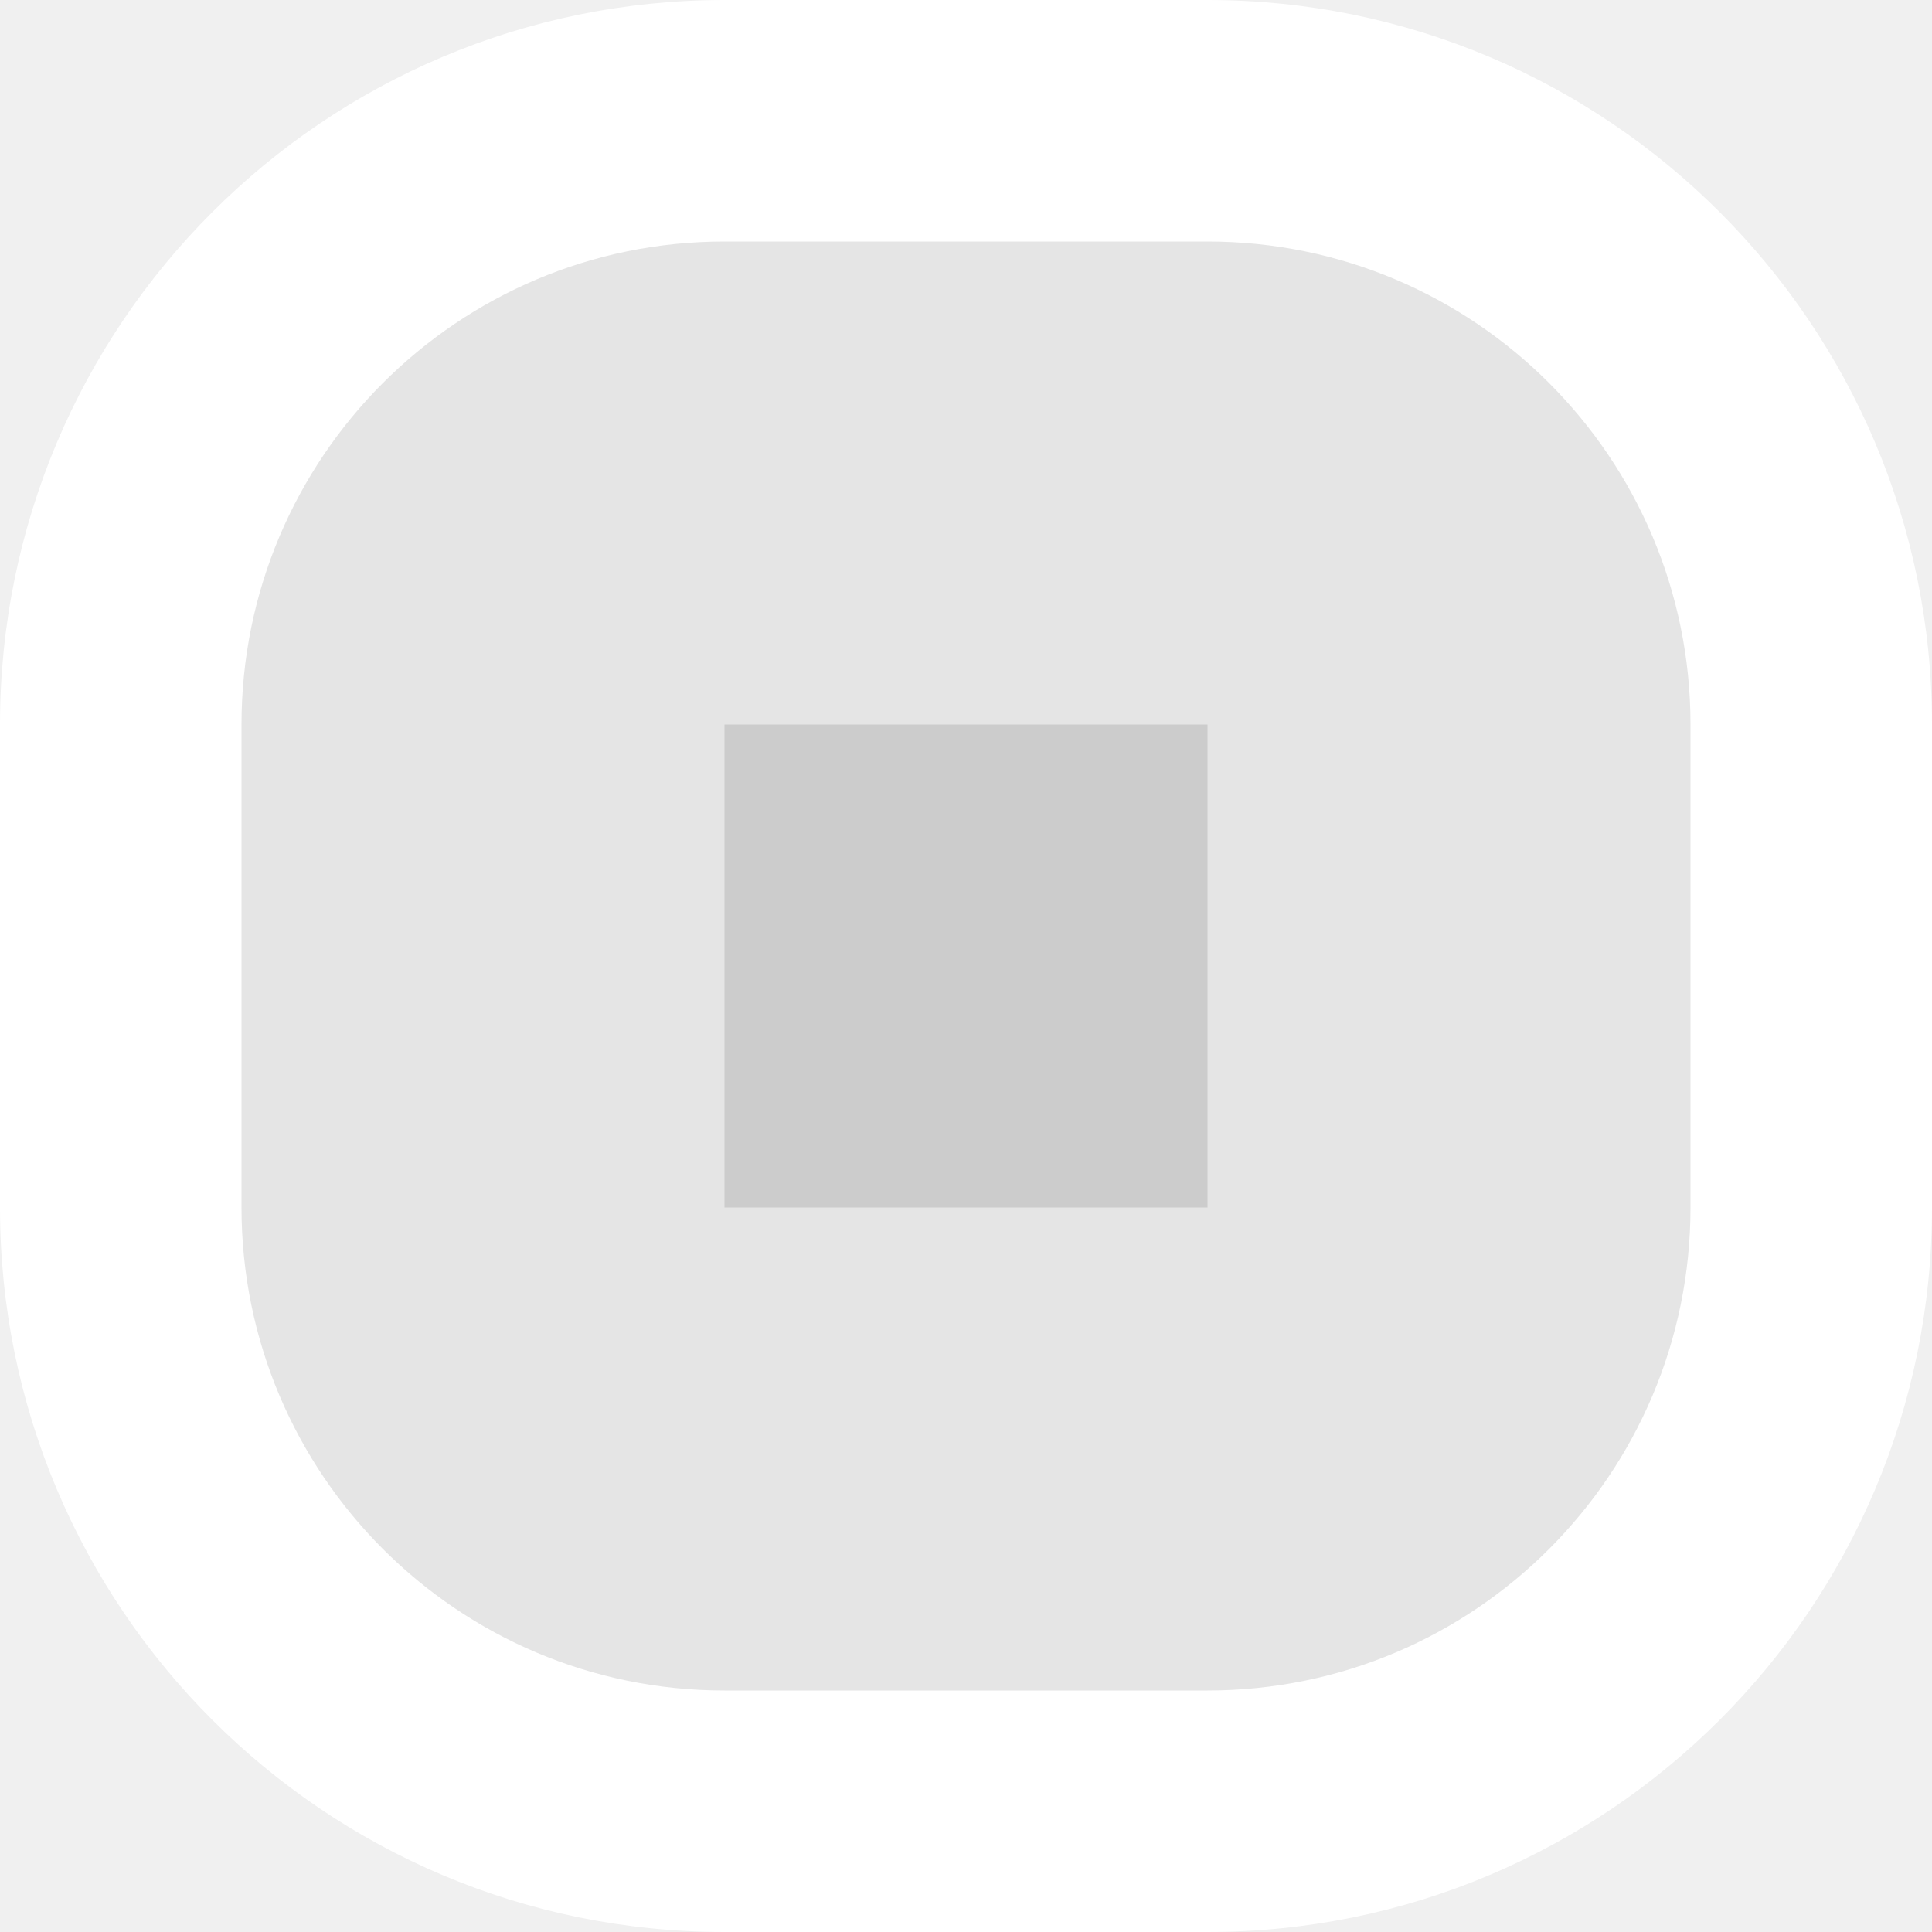
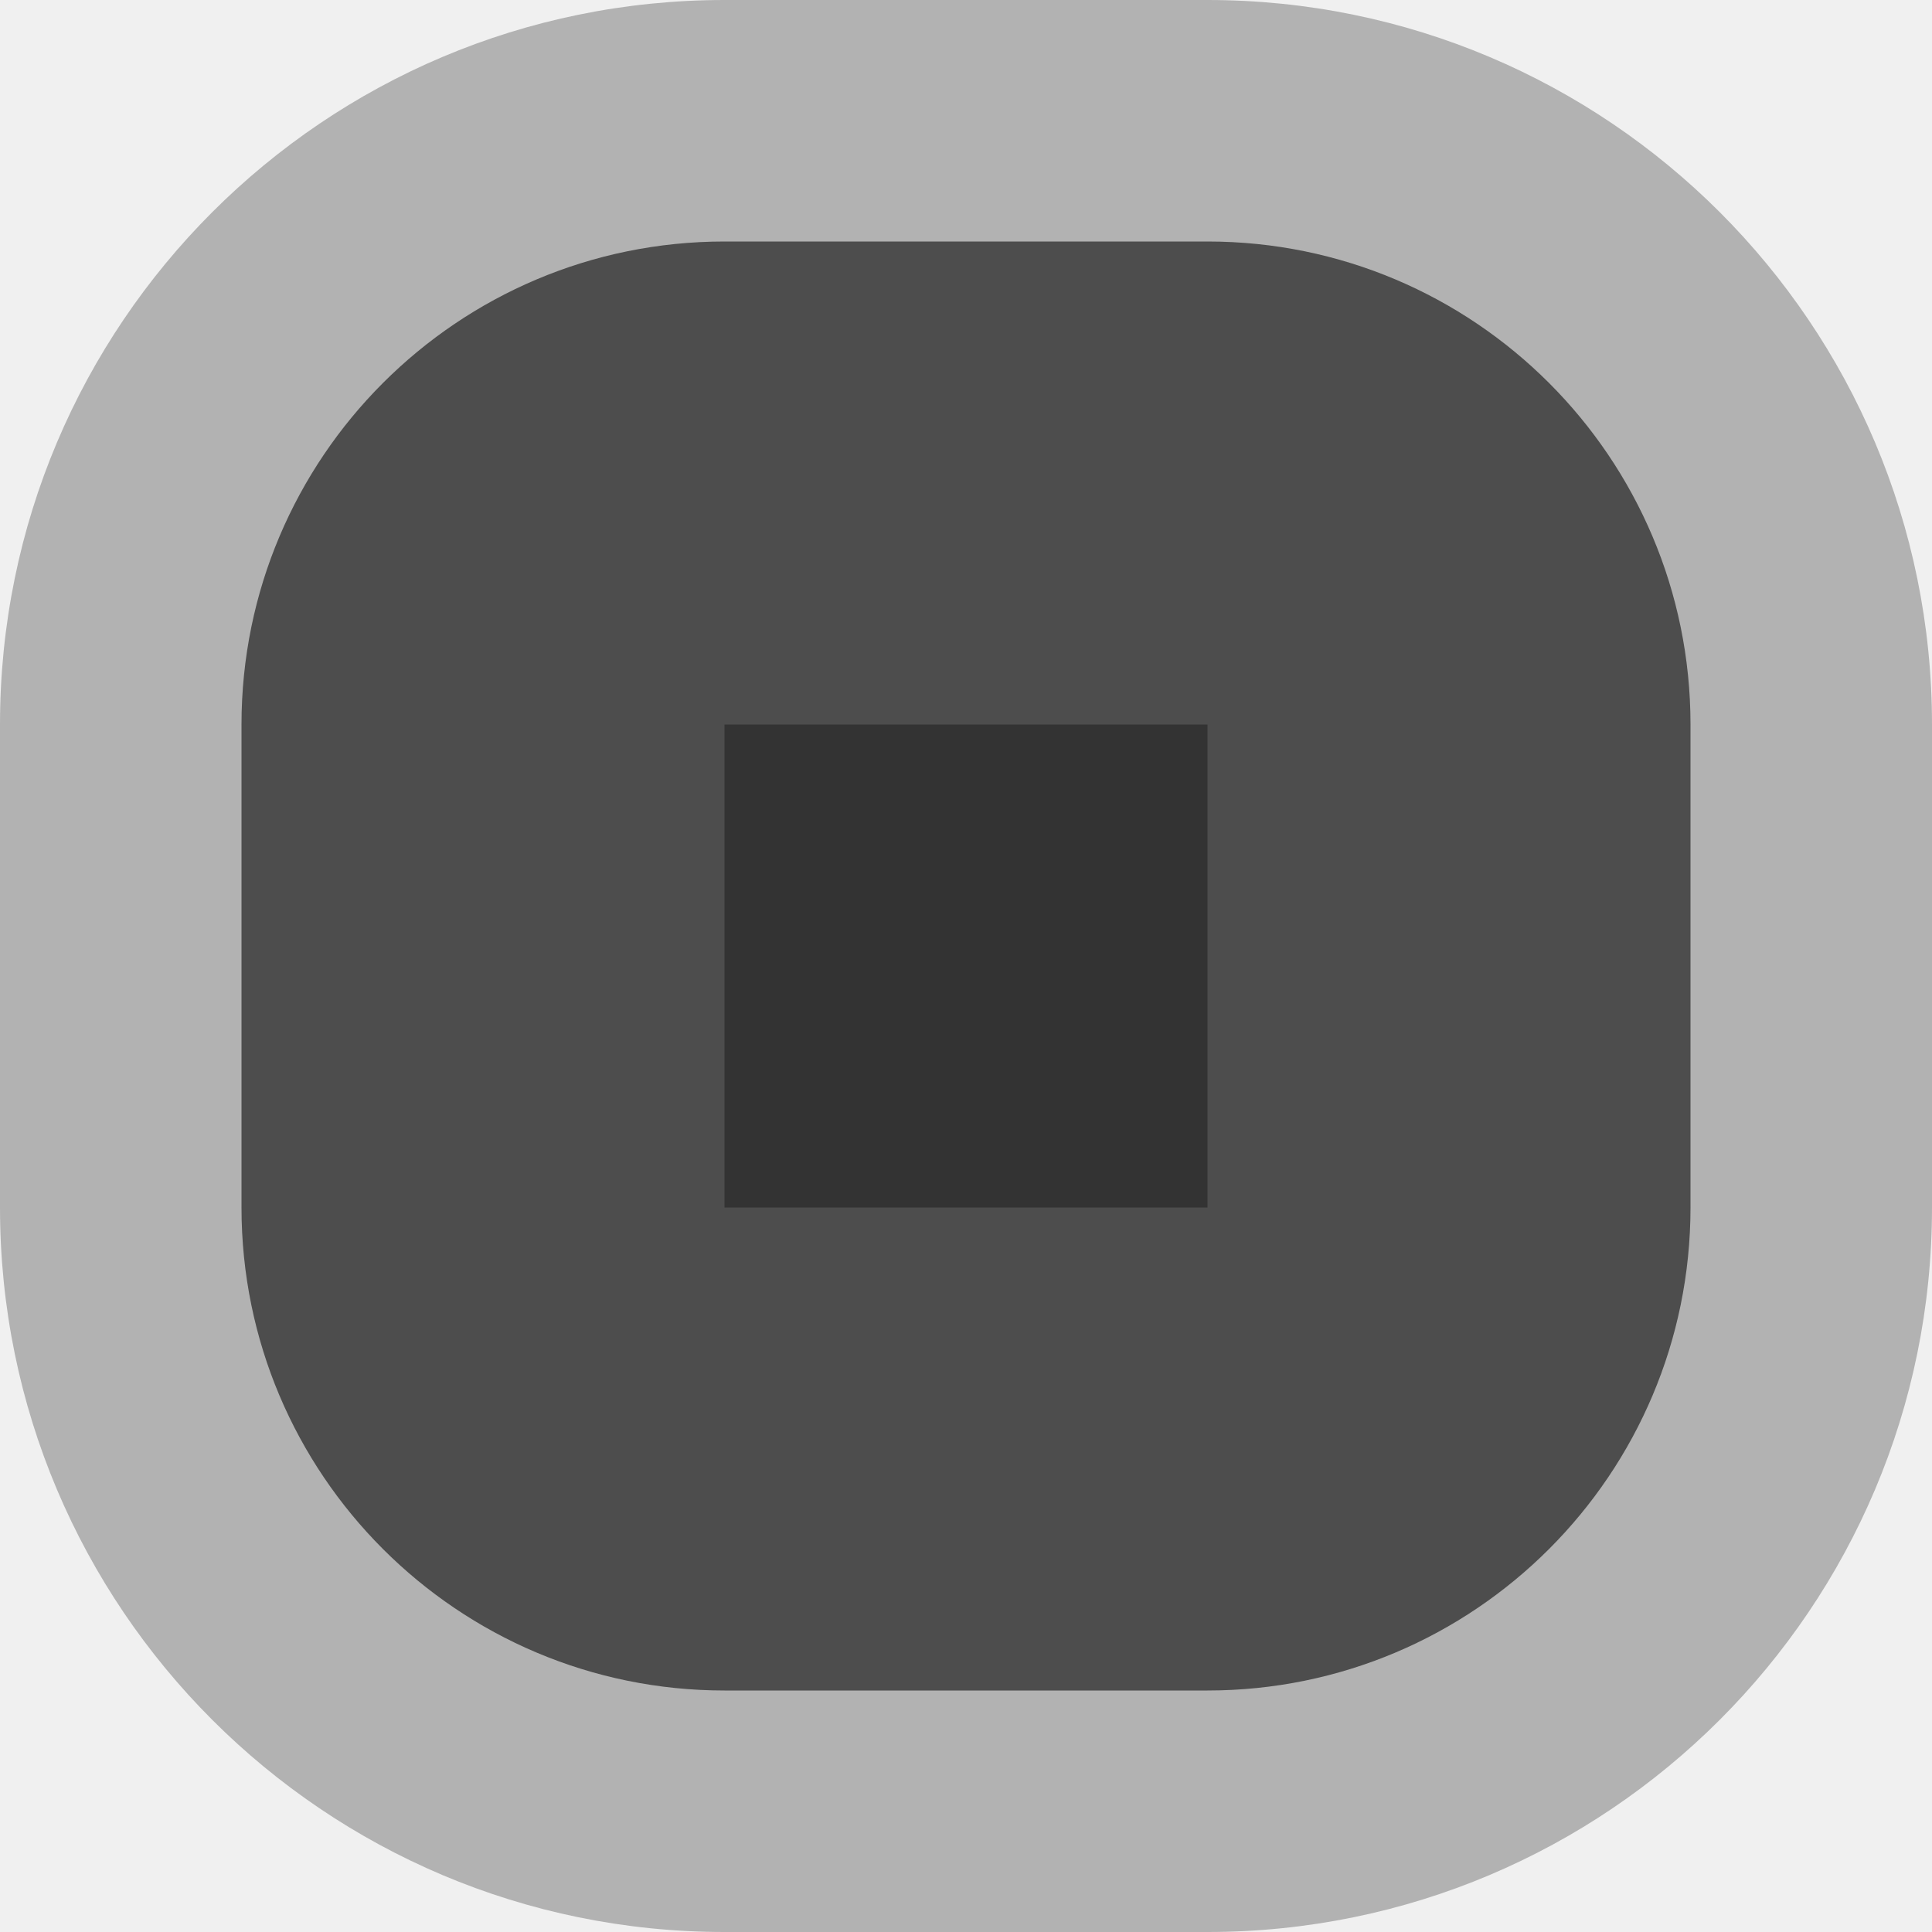
<svg xmlns="http://www.w3.org/2000/svg" width="16" height="16" viewBox="0 0 16 16" version="1.1" id="svg8">
  <defs id="defs2" />
  <g id="layer1" transform="translate(-24,-1074.52)">
-     <rect style="fill:#ffffff;fill-opacity:0.999;stroke-linejoin:round" id="rect30" width="16" height="16" x="24" y="1074.52" ry="6" />
-     <rect ry="4" y="1076.52" x="26" height="12" width="12" id="rect30-36" style="fill:#e5e5e5;fill-opacity:0.999;stroke-linejoin:round" />
-     <rect ry="4.6679688e-05" y="1080.52" x="30" height="4" width="4" id="rect30-3" style="fill:#cccccc;fill-opacity:0.999;stroke-linejoin:round" />
+     <rect style="fill:#b2b2b2;fill-opacity:0.999;stroke-linejoin:round" id="rect30" width="16" height="16" x="24" y="1074.52" ry="6" />
+     <rect ry="4" y="1076.52" x="26" height="12" width="12" id="rect30-36" style="fill:#4d4d4d;fill-opacity:0.999;stroke-linejoin:round" />
+     <rect ry="4.6679688e-05" y="1080.52" x="30" height="4" width="4" id="rect30-3" style="fill:#333333;fill-opacity:0.999;stroke-linejoin:round" />
    <ellipse style="fill:#03d300;fill-opacity:0.999;stroke-linejoin:round" id="path878" cx="92.789" cy="1038.158" rx="4" ry="4" />
    <text xml:space="preserve" style="font-style:normal;font-variant:normal;font-weight:normal;font-stretch:normal;font-size:85.333px;font-family:rus;-inkscape-font-specification:rus;text-align:center;text-anchor:middle;fill:#4fb06a;fill-opacity:0.999;stroke-width:0.664;stroke-linejoin:round" x="84.45" y="1033.515" id="text901">
      <tspan id="tspan899" x="84.45" y="1033.515" style="font-style:normal;font-variant:normal;font-weight:normal;font-stretch:normal;font-size:85.333px;font-family:'Russo One';-inkscape-font-specification:'Russo One';fill:#4fb06a;fill-opacity:0.999;stroke-width:0.664">Tex</tspan>
    </text>
  </g>
</svg>
